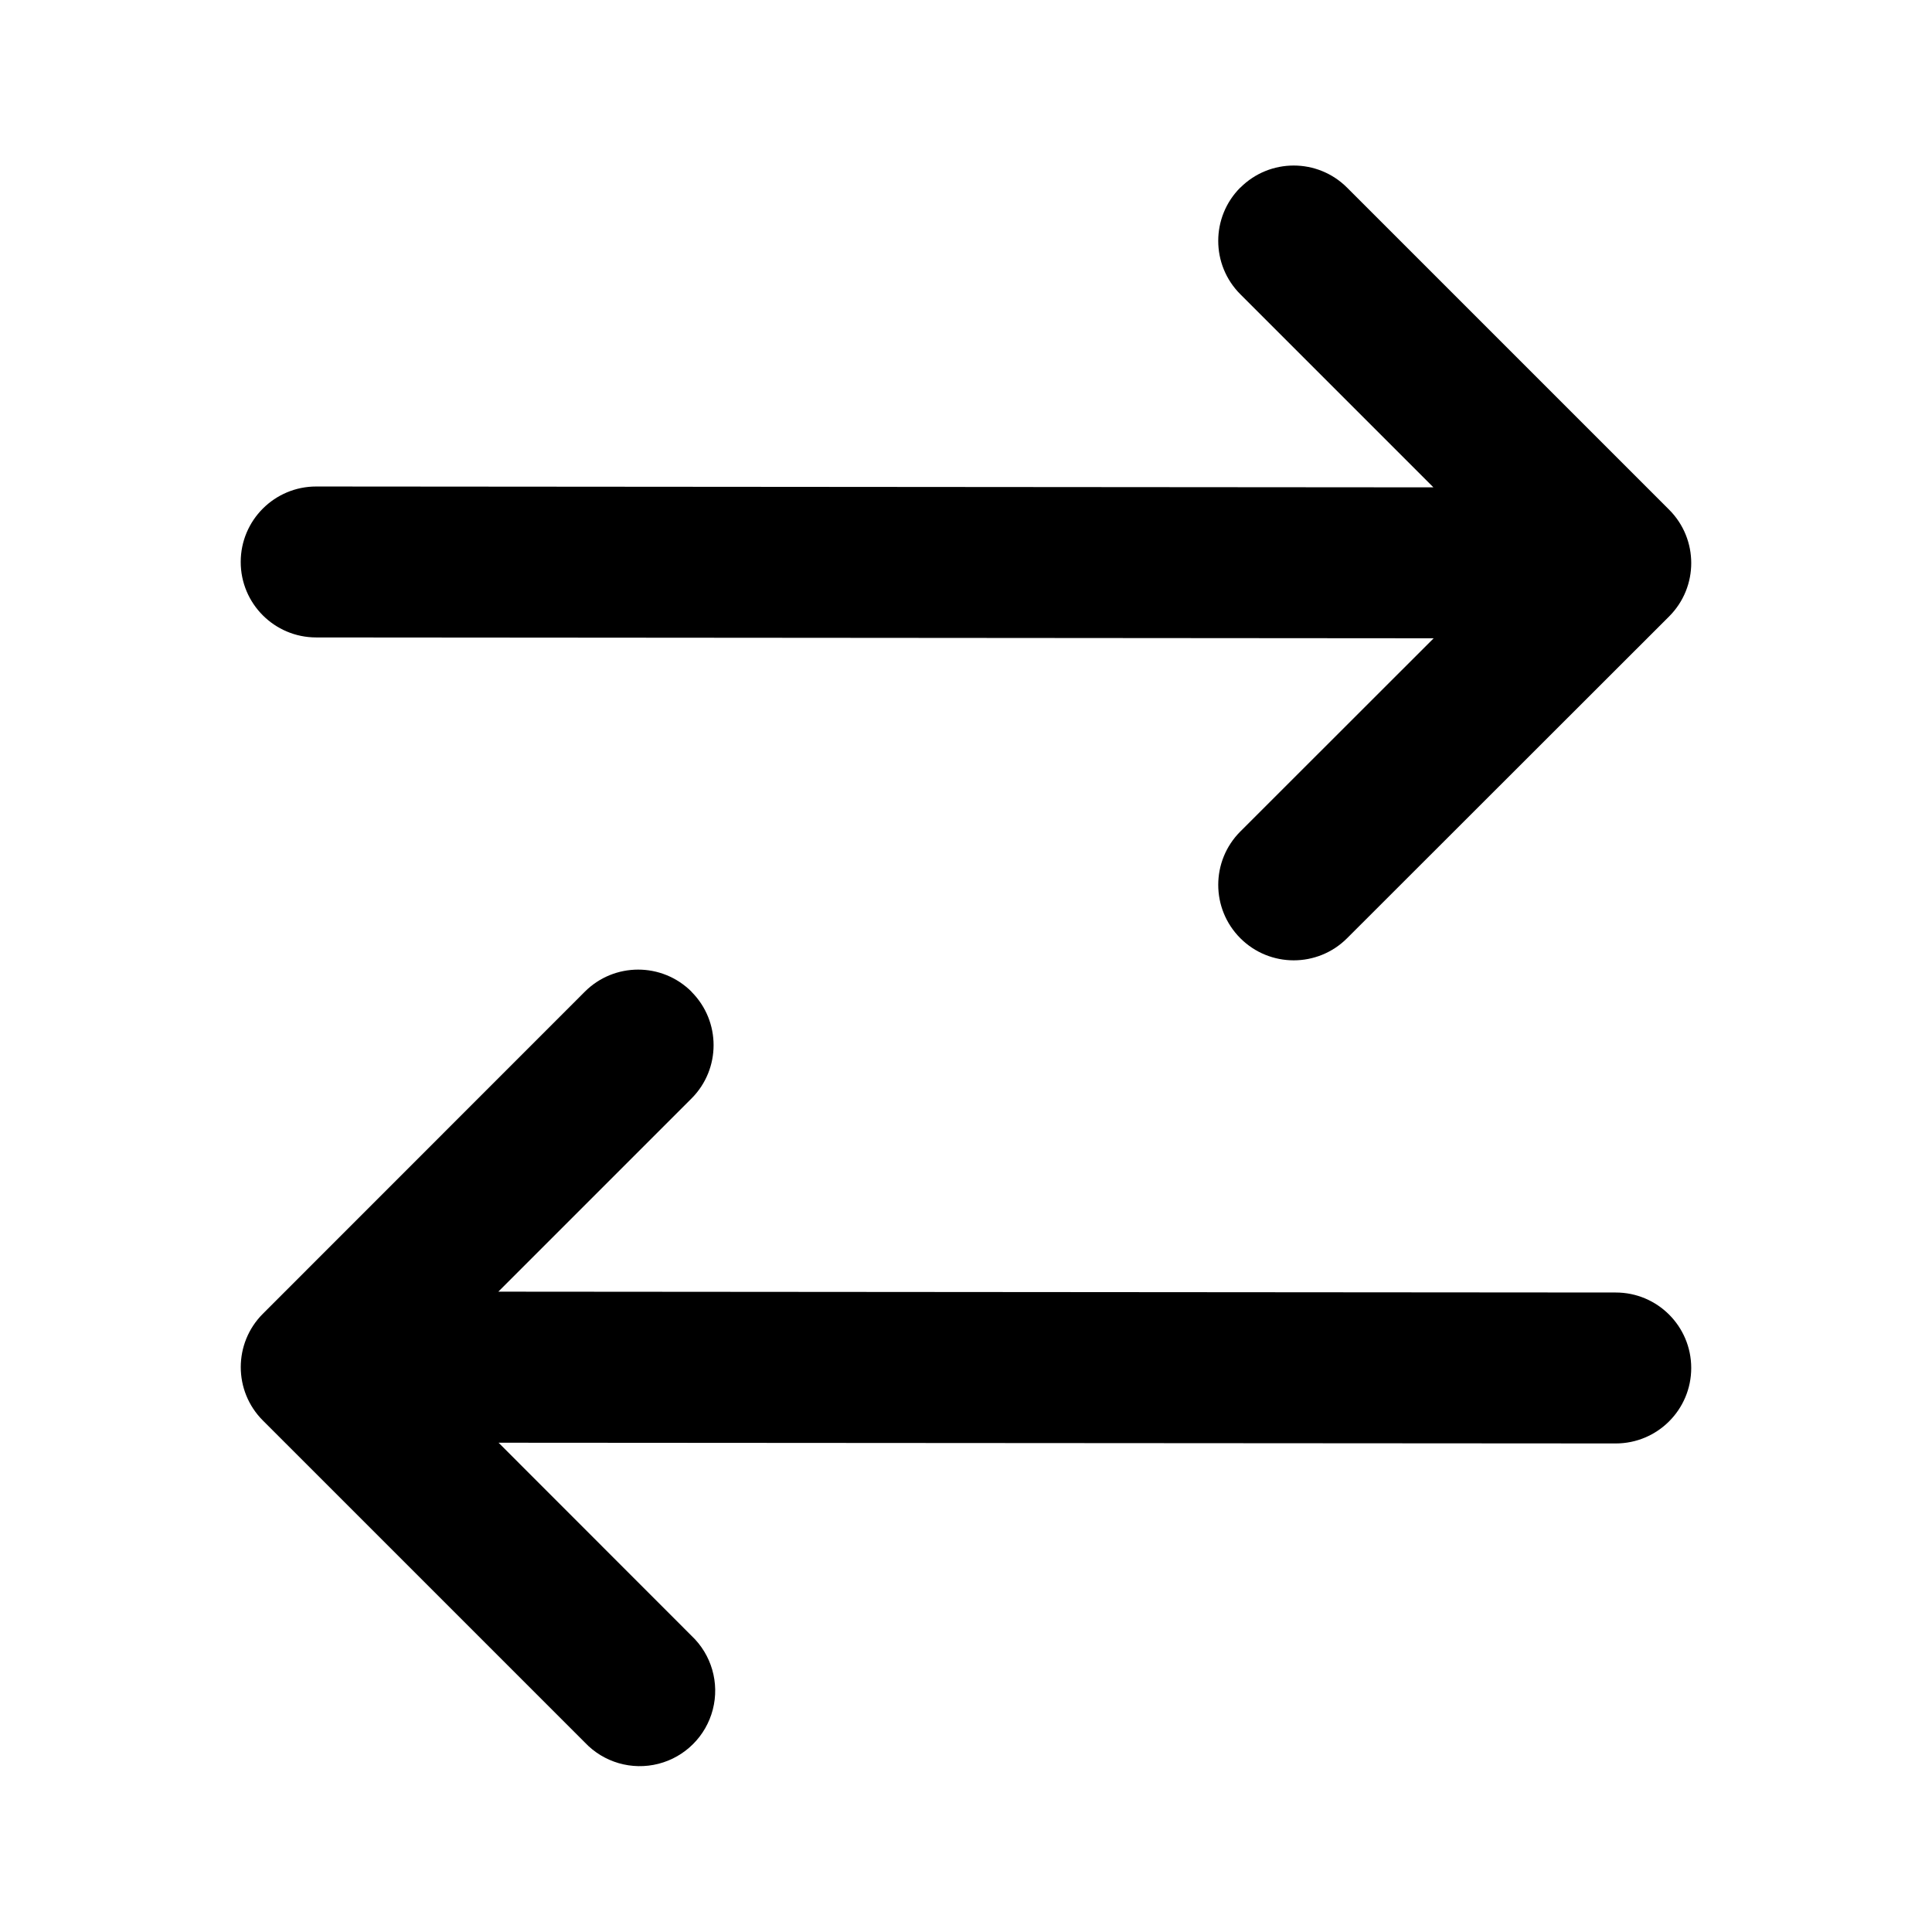
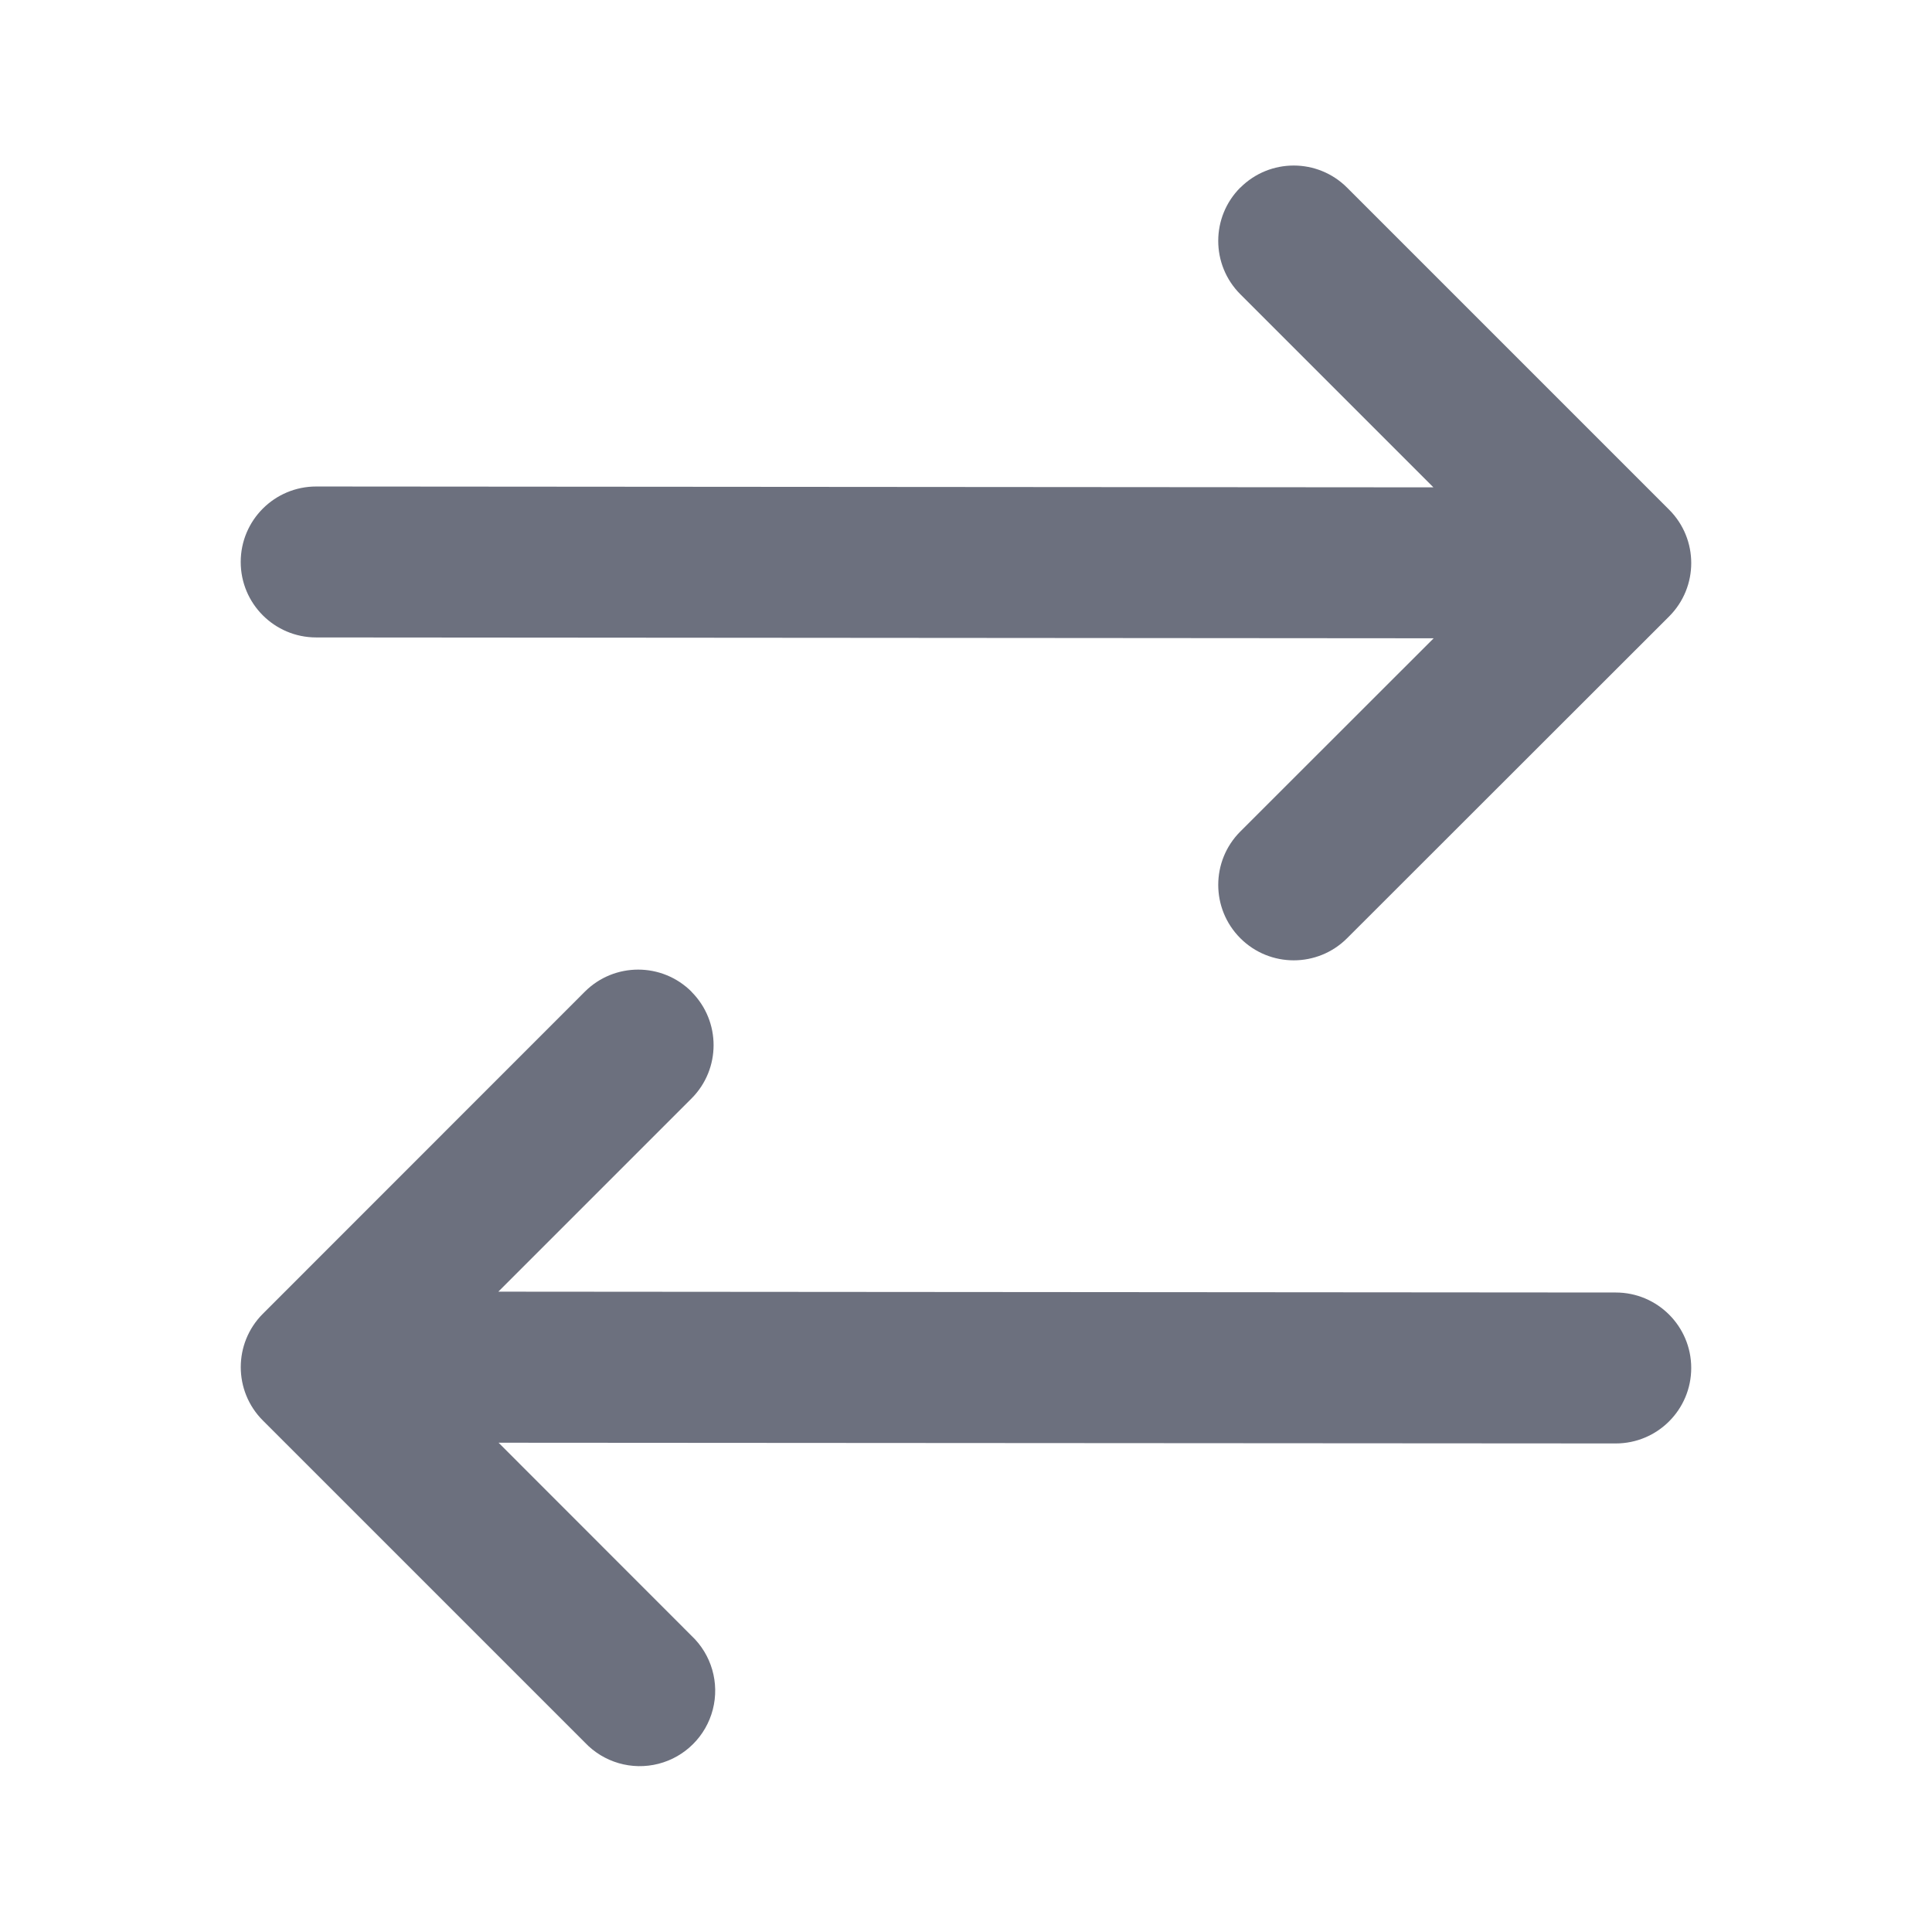
- <svg xmlns="http://www.w3.org/2000/svg" width="16" height="16" fill="currentColor" viewBox="0 0 16 16">
+ <svg xmlns="http://www.w3.org/2000/svg" width="16" height="16" fill="#6C707E" viewBox="0 0 16 16">
+   <style>@media (prefers-color-scheme: dark){svg{fill:#9DA0A8}}</style>
  <path fill-rule="evenodd" d="M10.272 1.554a.625.625 0 0 1 .884 0l2.667 2.667a.625.625 0 0 1 0 .884L11.156 7.77a.625.625 0 1 1-.884-.884l1.601-1.6-9.255-.007a.625.625 0 1 1 .001-1.25l9.252.007-1.599-1.599a.625.625 0 0 1 0-.884Zm-4.545 6.66a.625.625 0 0 1 0 .883l-1.6 1.6 9.254.007a.625.625 0 0 1 0 1.25l-9.252-.006 1.598 1.599a.625.625 0 1 1-.884.883l-2.666-2.666a.625.625 0 0 1 0-.884l2.666-2.667a.625.625 0 0 1 .884 0Z" clip-rule="evenodd" />
</svg>
